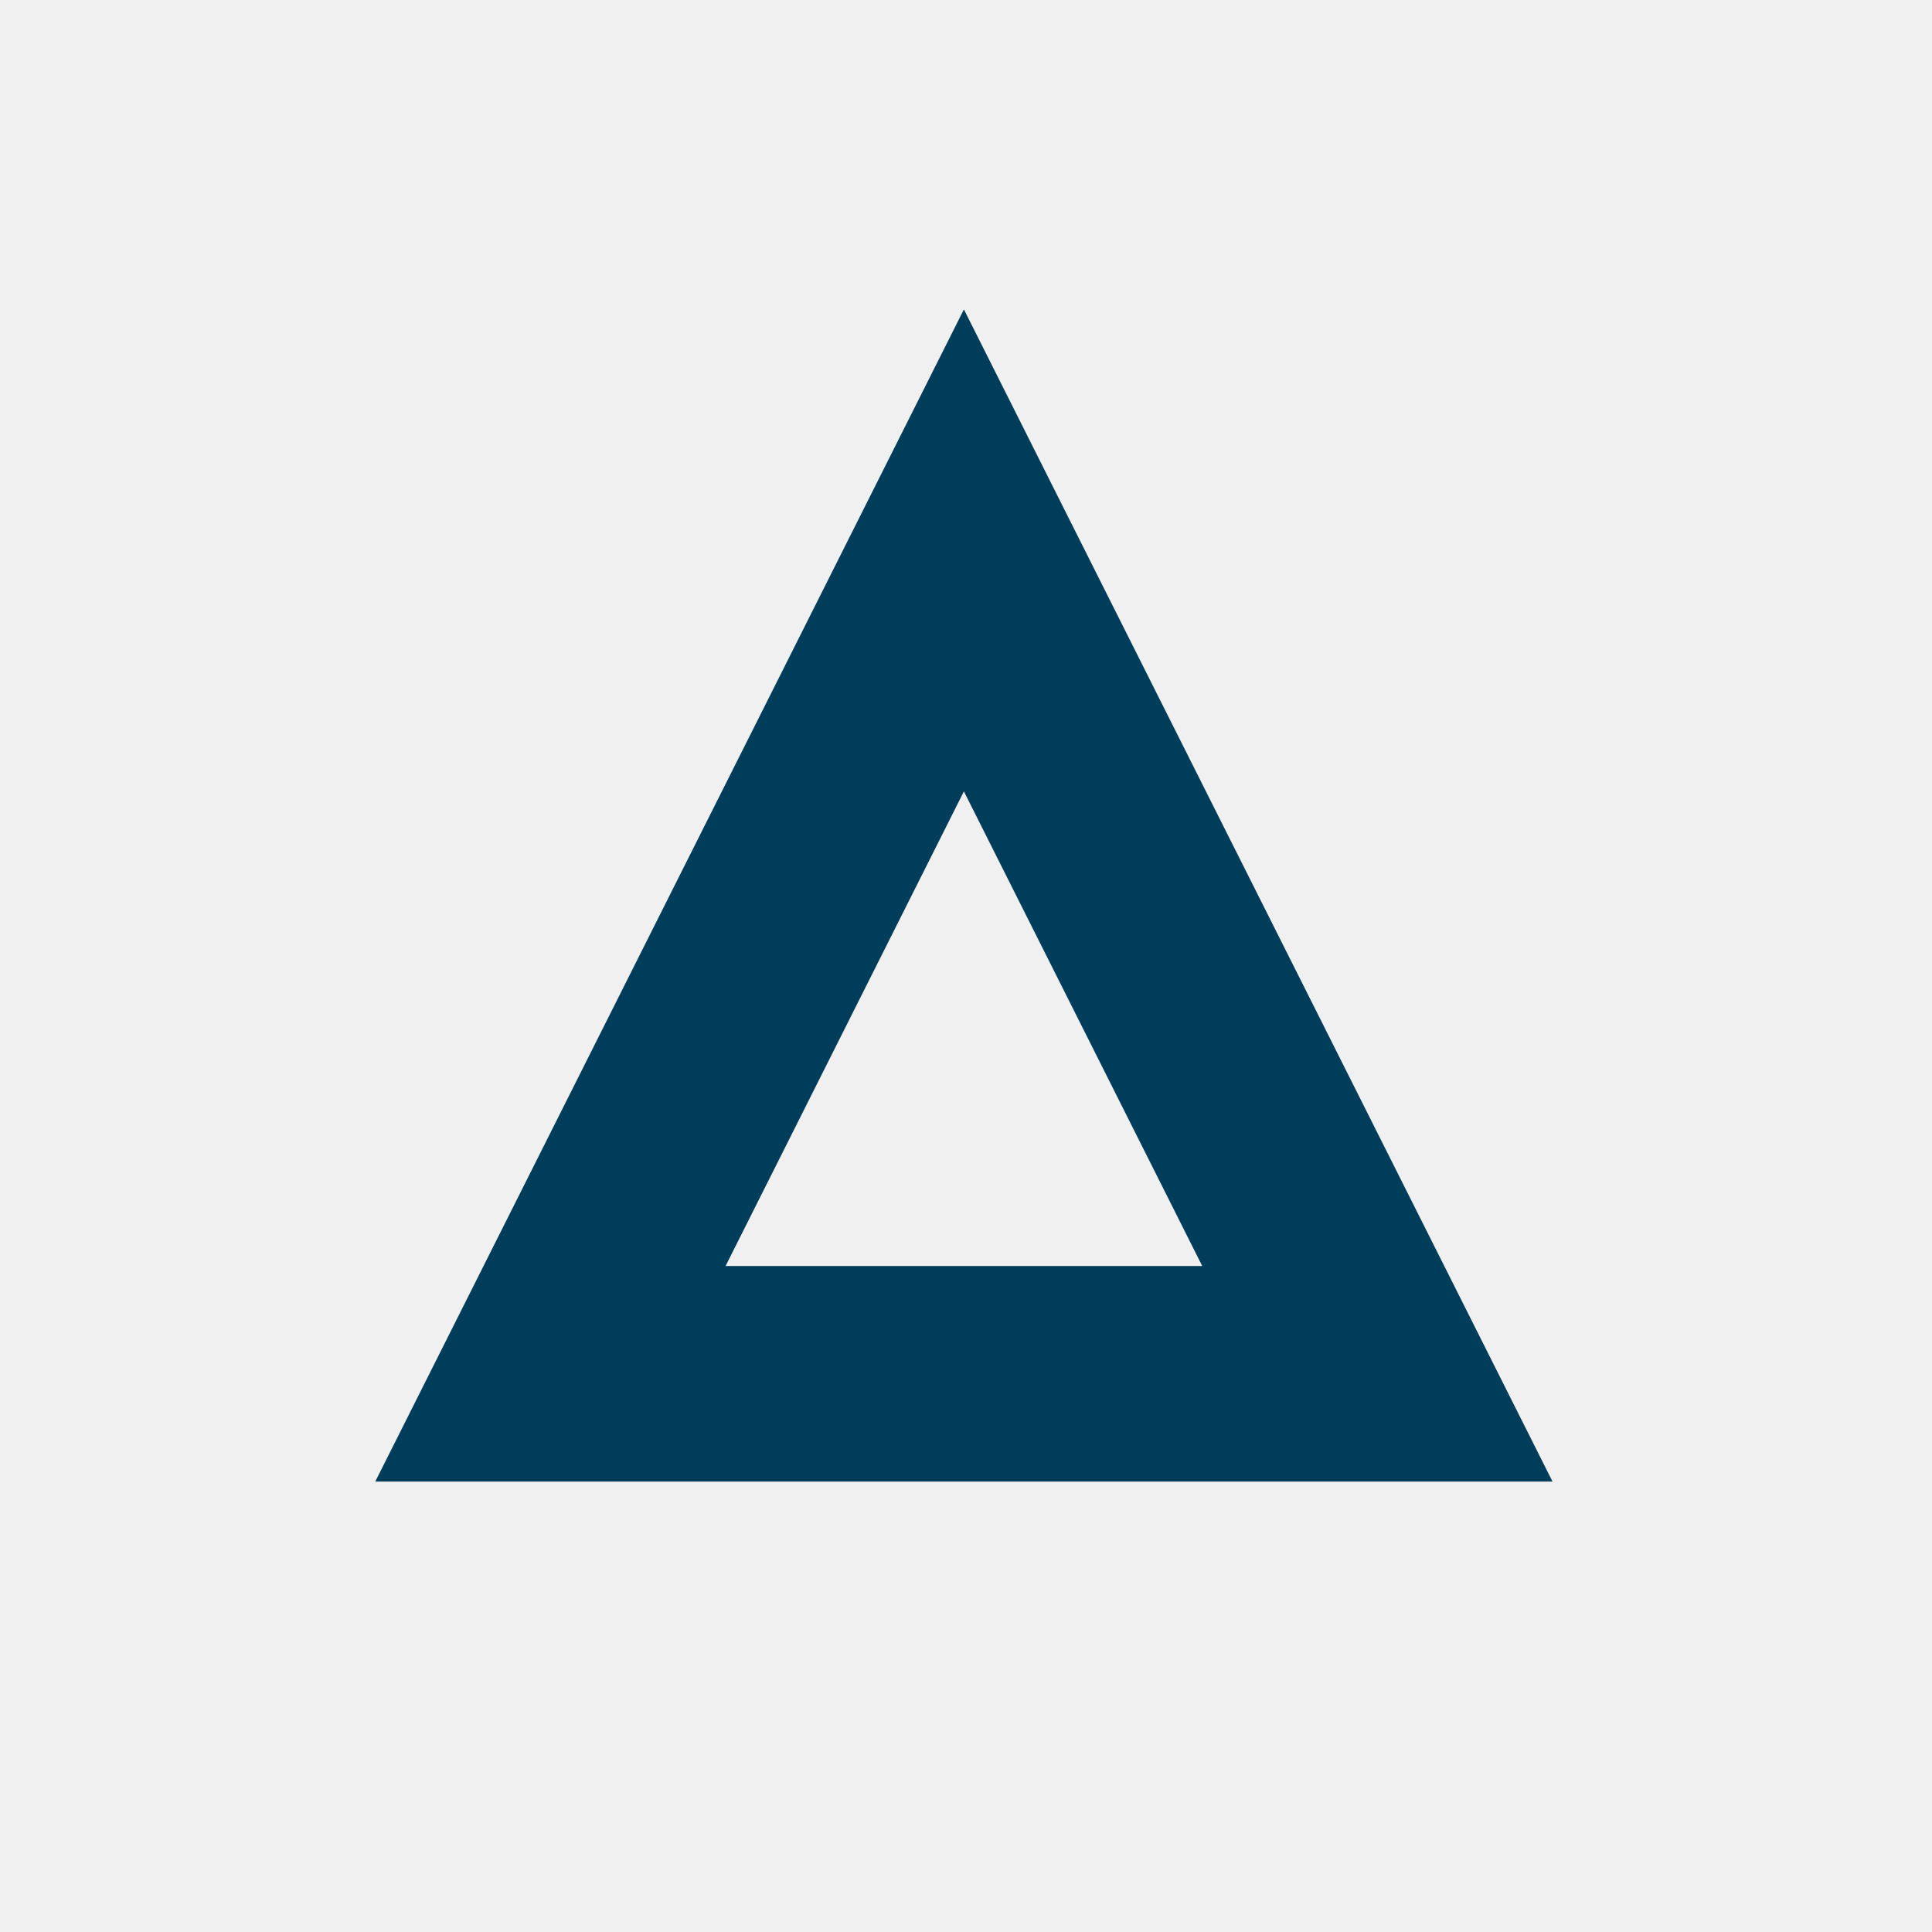
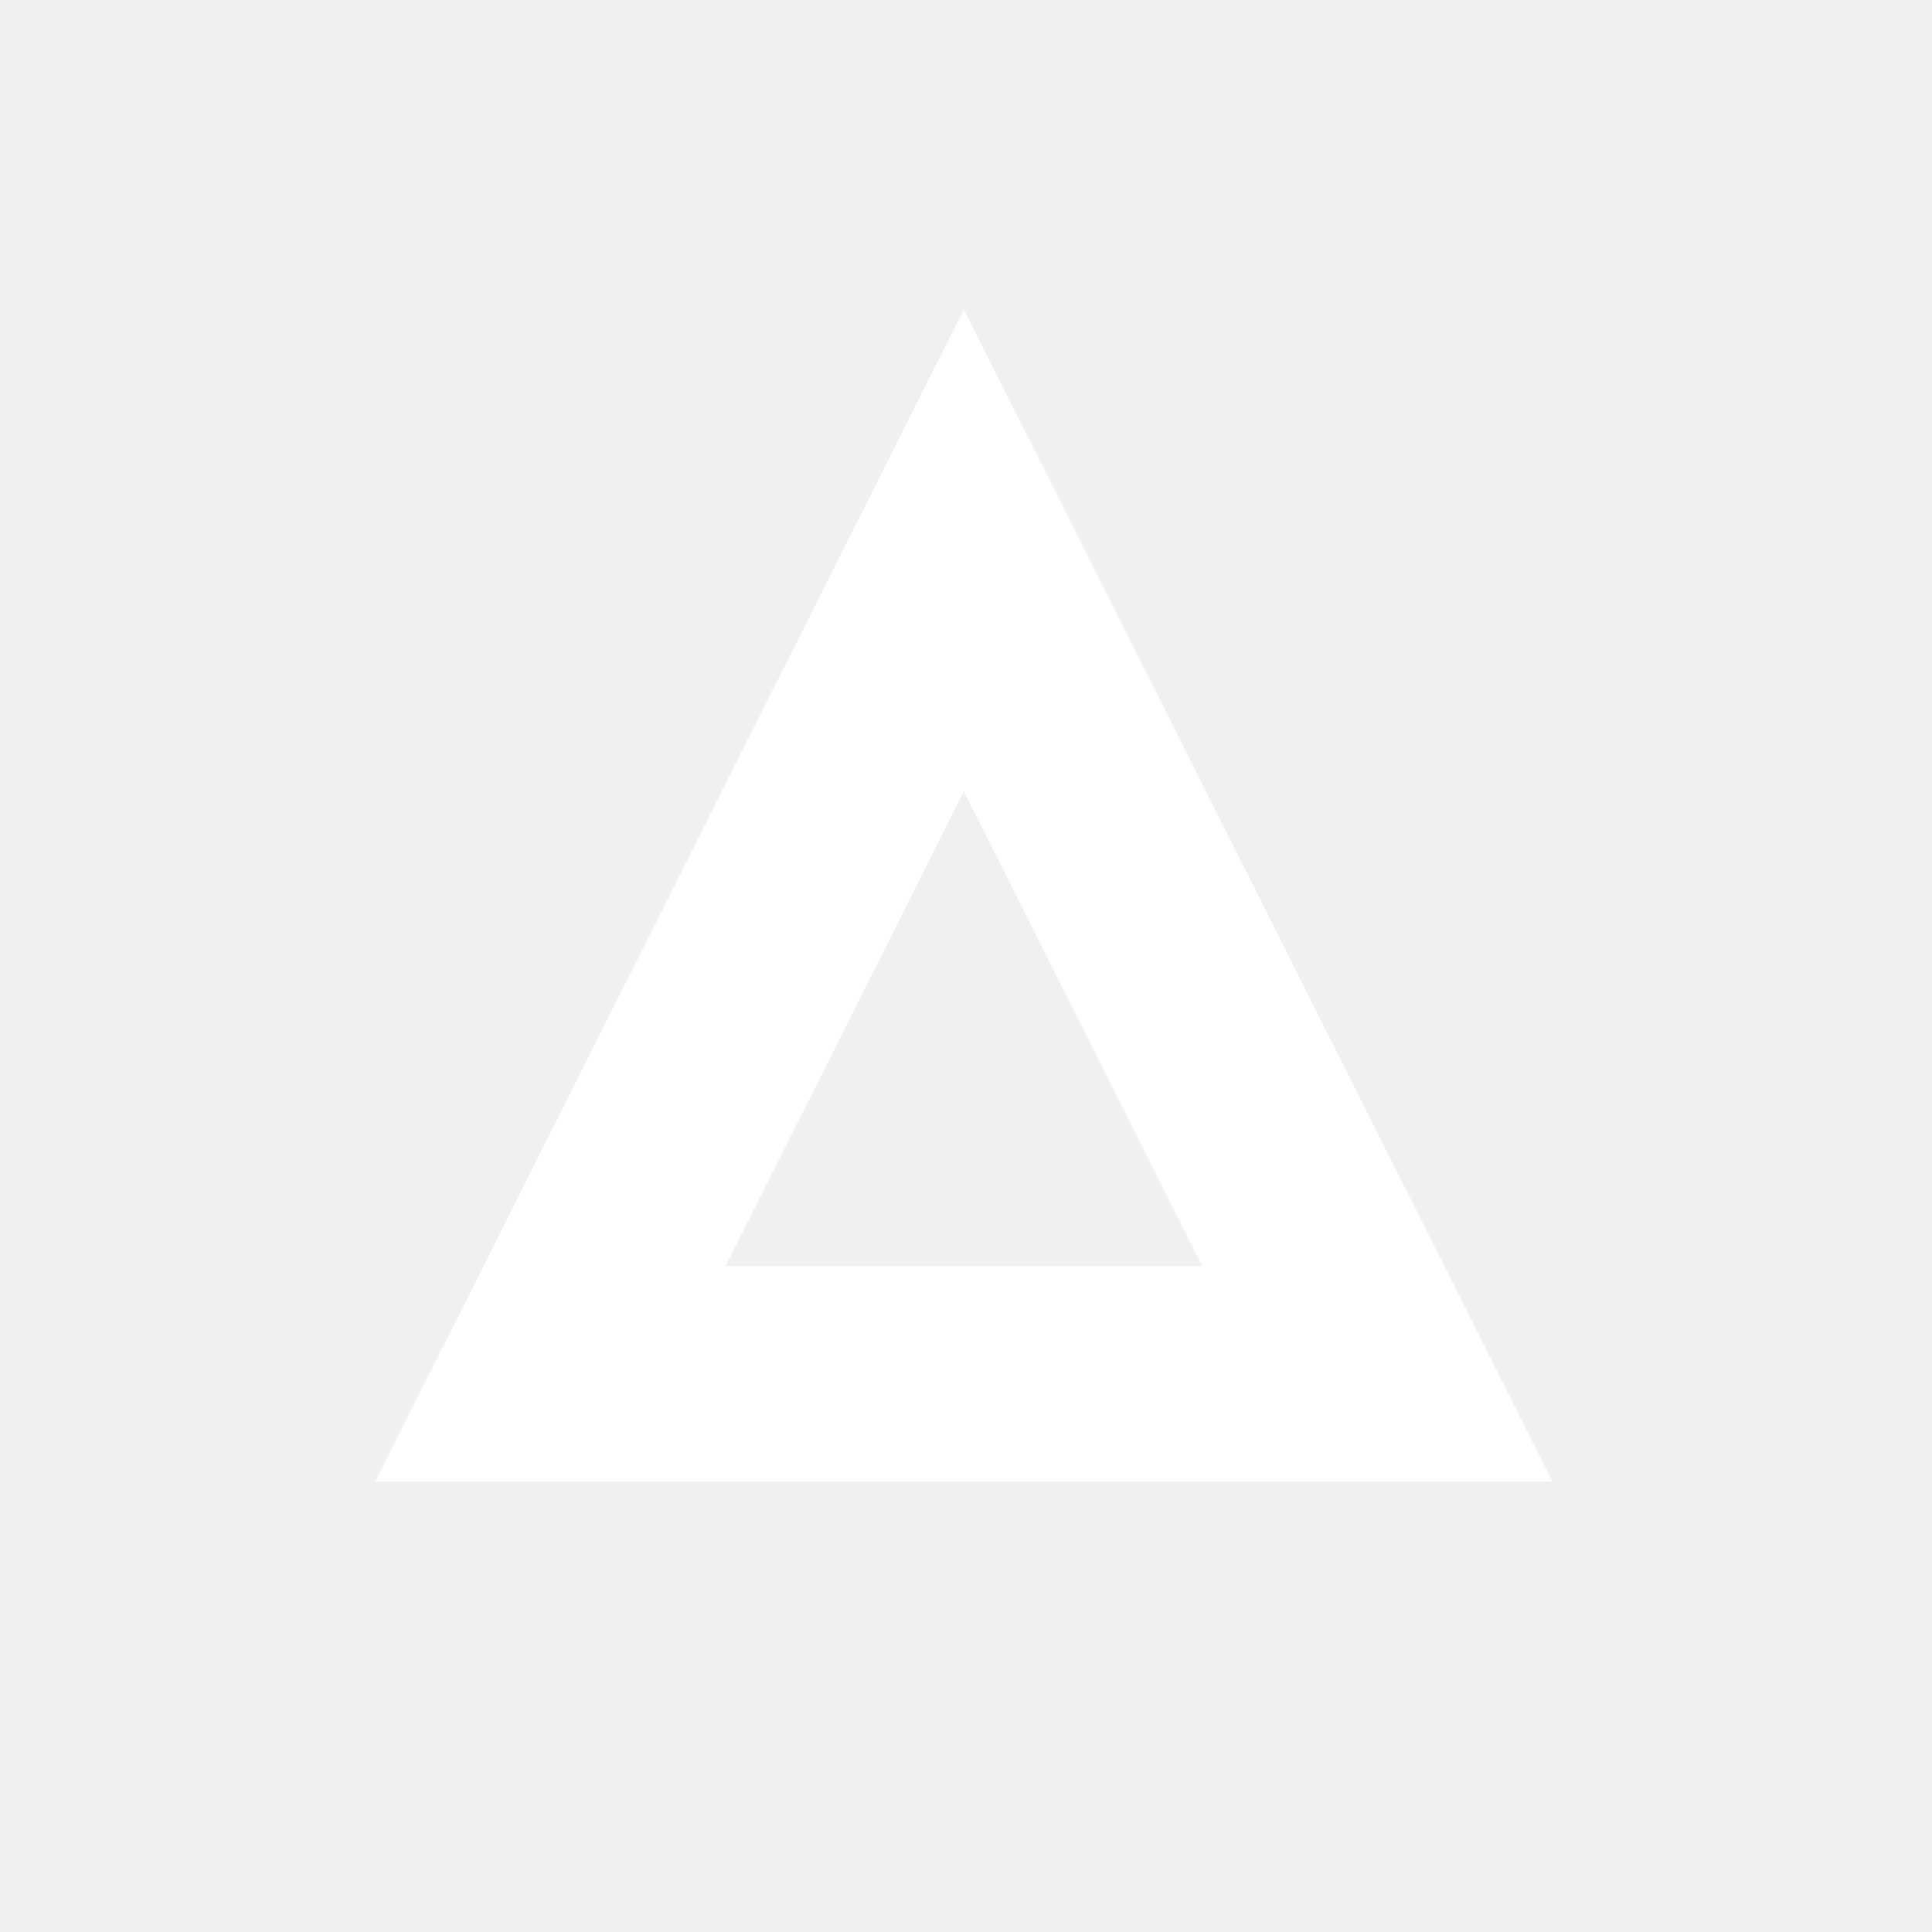
<svg xmlns="http://www.w3.org/2000/svg" width="100%" height="100%" viewBox="0 0 35 35" version="1.1" xml:space="preserve" style="fill-rule:evenodd;clip-rule:evenodd;stroke-linecap:round;stroke-miterlimit:5;">
  <g transform="matrix(1,0,0,1,-105.914,-24.0707)">
    <g transform="matrix(1,0,0,0.99329,-1.42109e-14,4.44244)">
      <g transform="matrix(0.78125,0,0,0.783133,38.6181,-203.233)">
-         <path d="M108.49,297.564L118.078,316.74L98.902,316.74L108.49,297.564Z" style="fill:none;stroke:rgb(0,61,91);stroke-width:5.02px;" />
+         <path d="M108.49,297.564L118.078,316.74L98.902,316.74L108.49,297.564Z" style="fill:none;stroke:white;stroke-width:5.02px;" />
      </g>
    </g>
  </g>
</svg>
